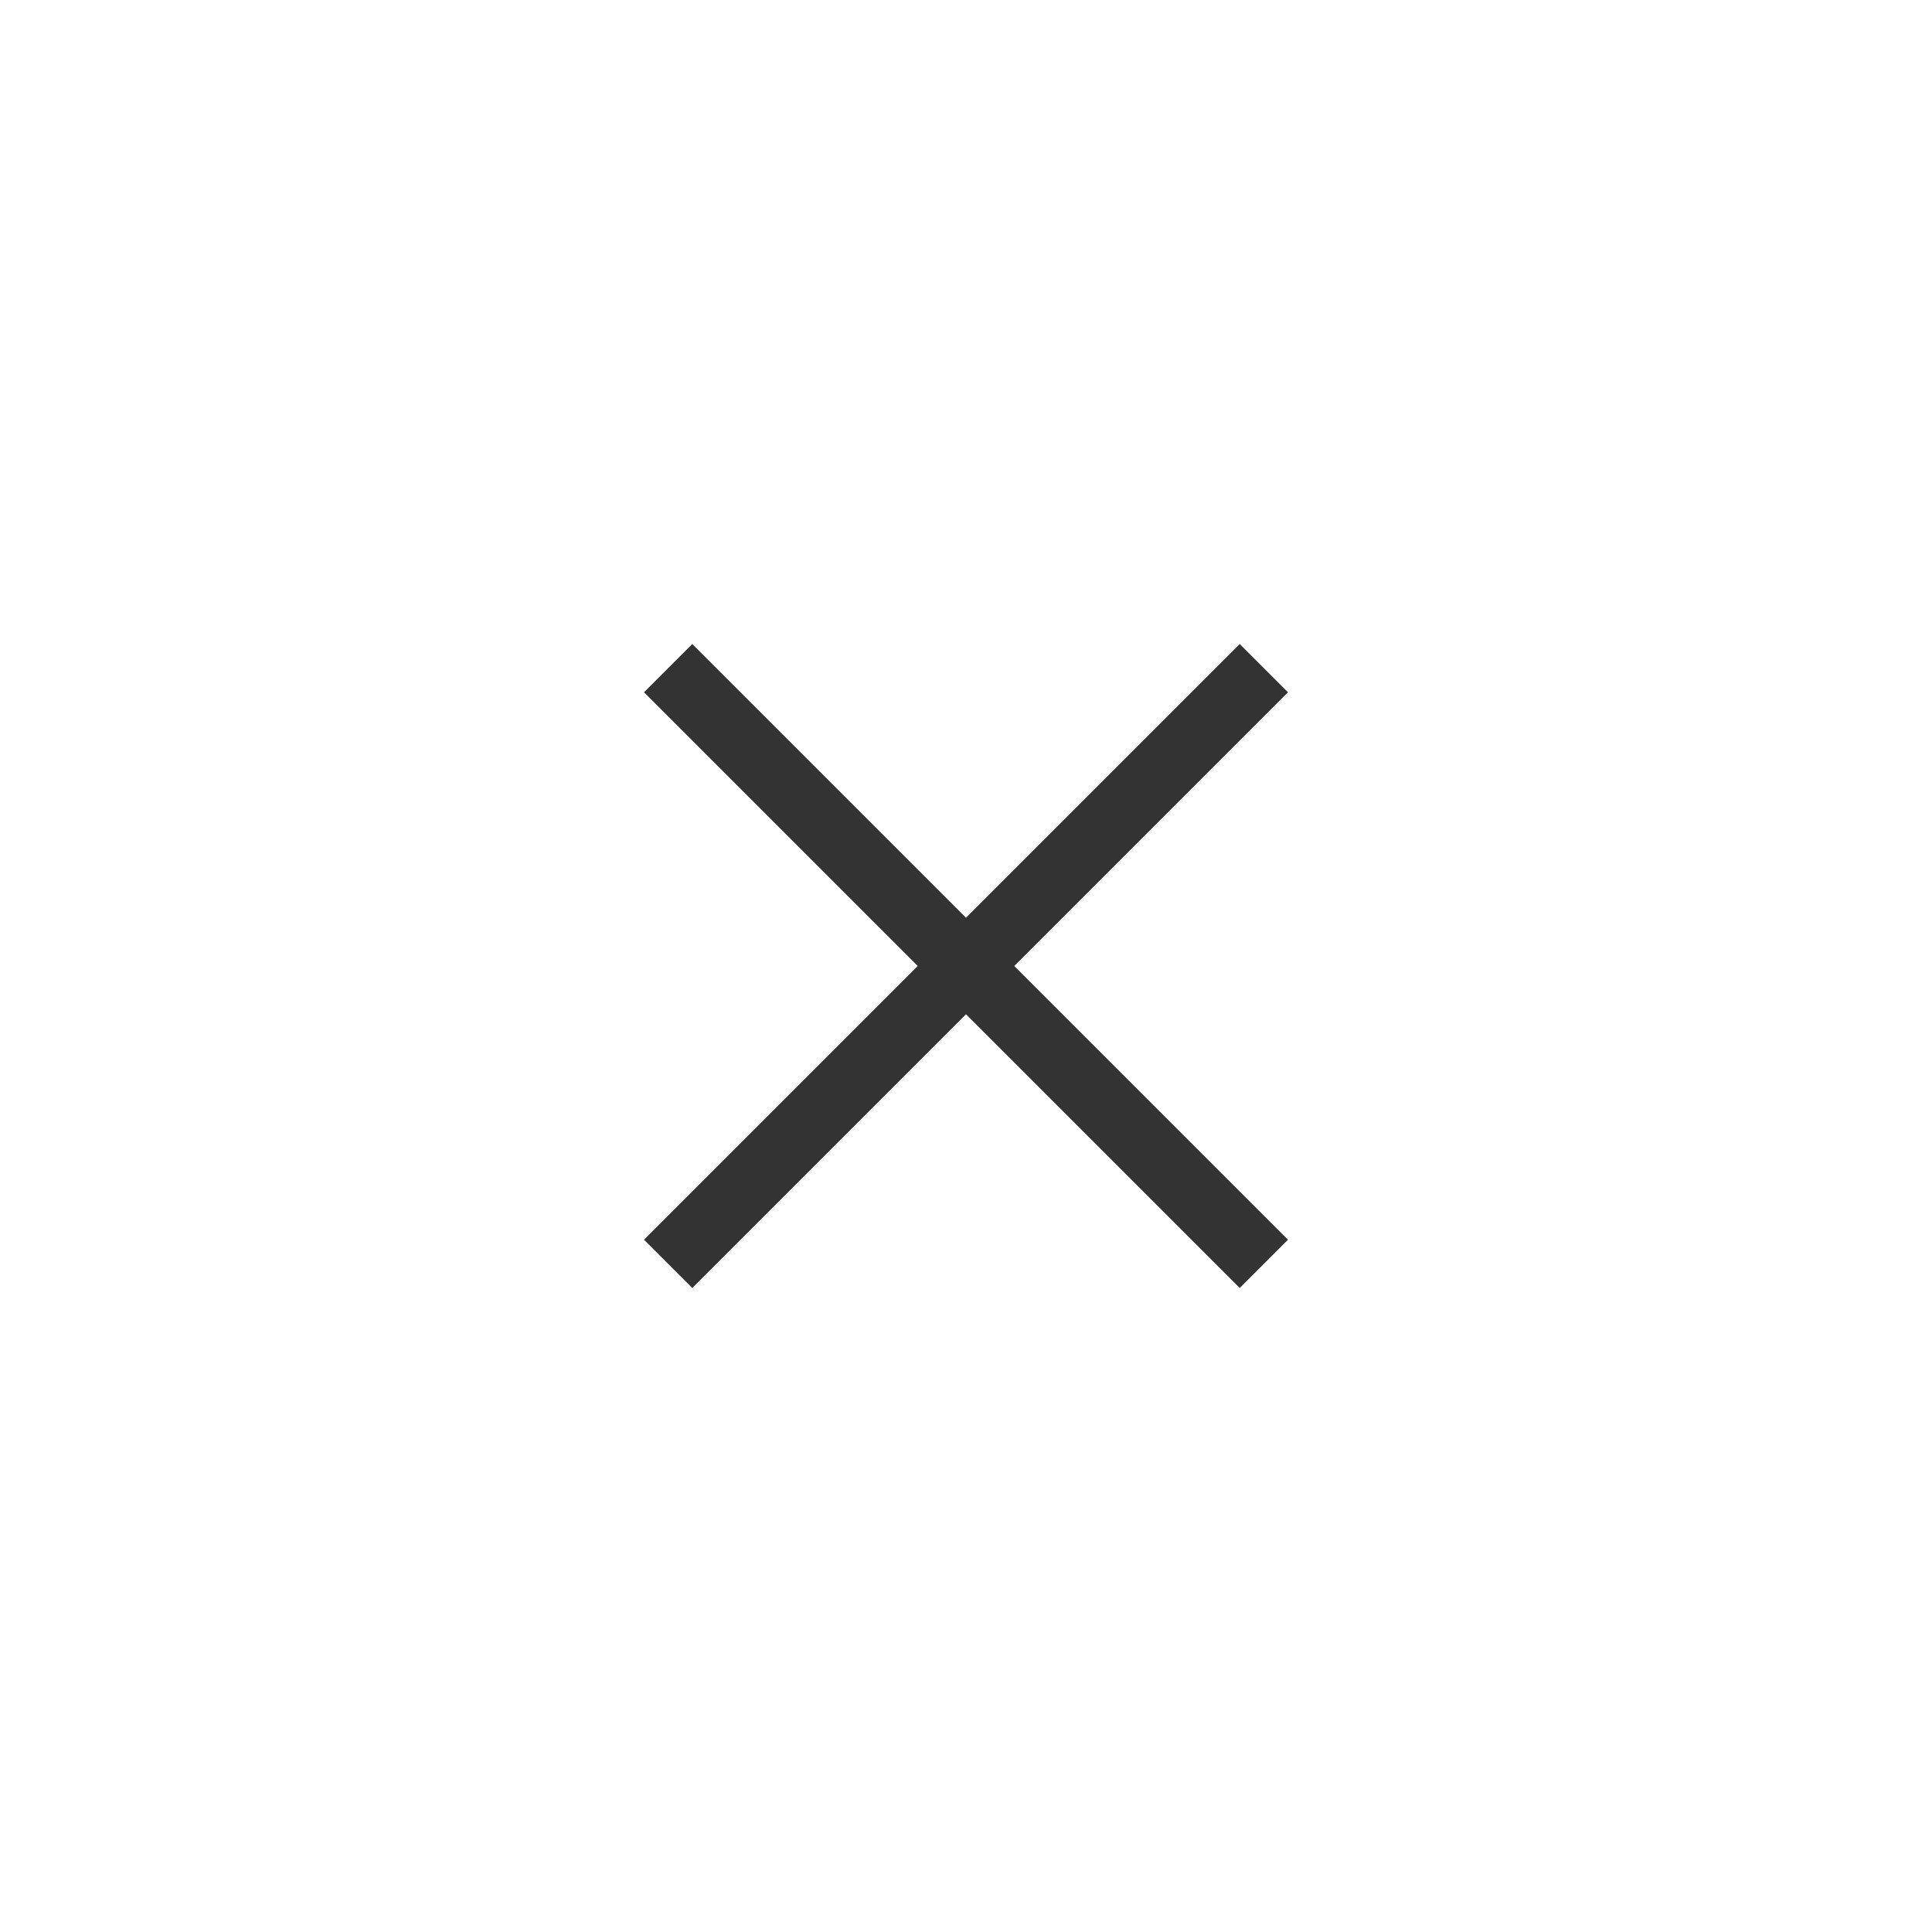
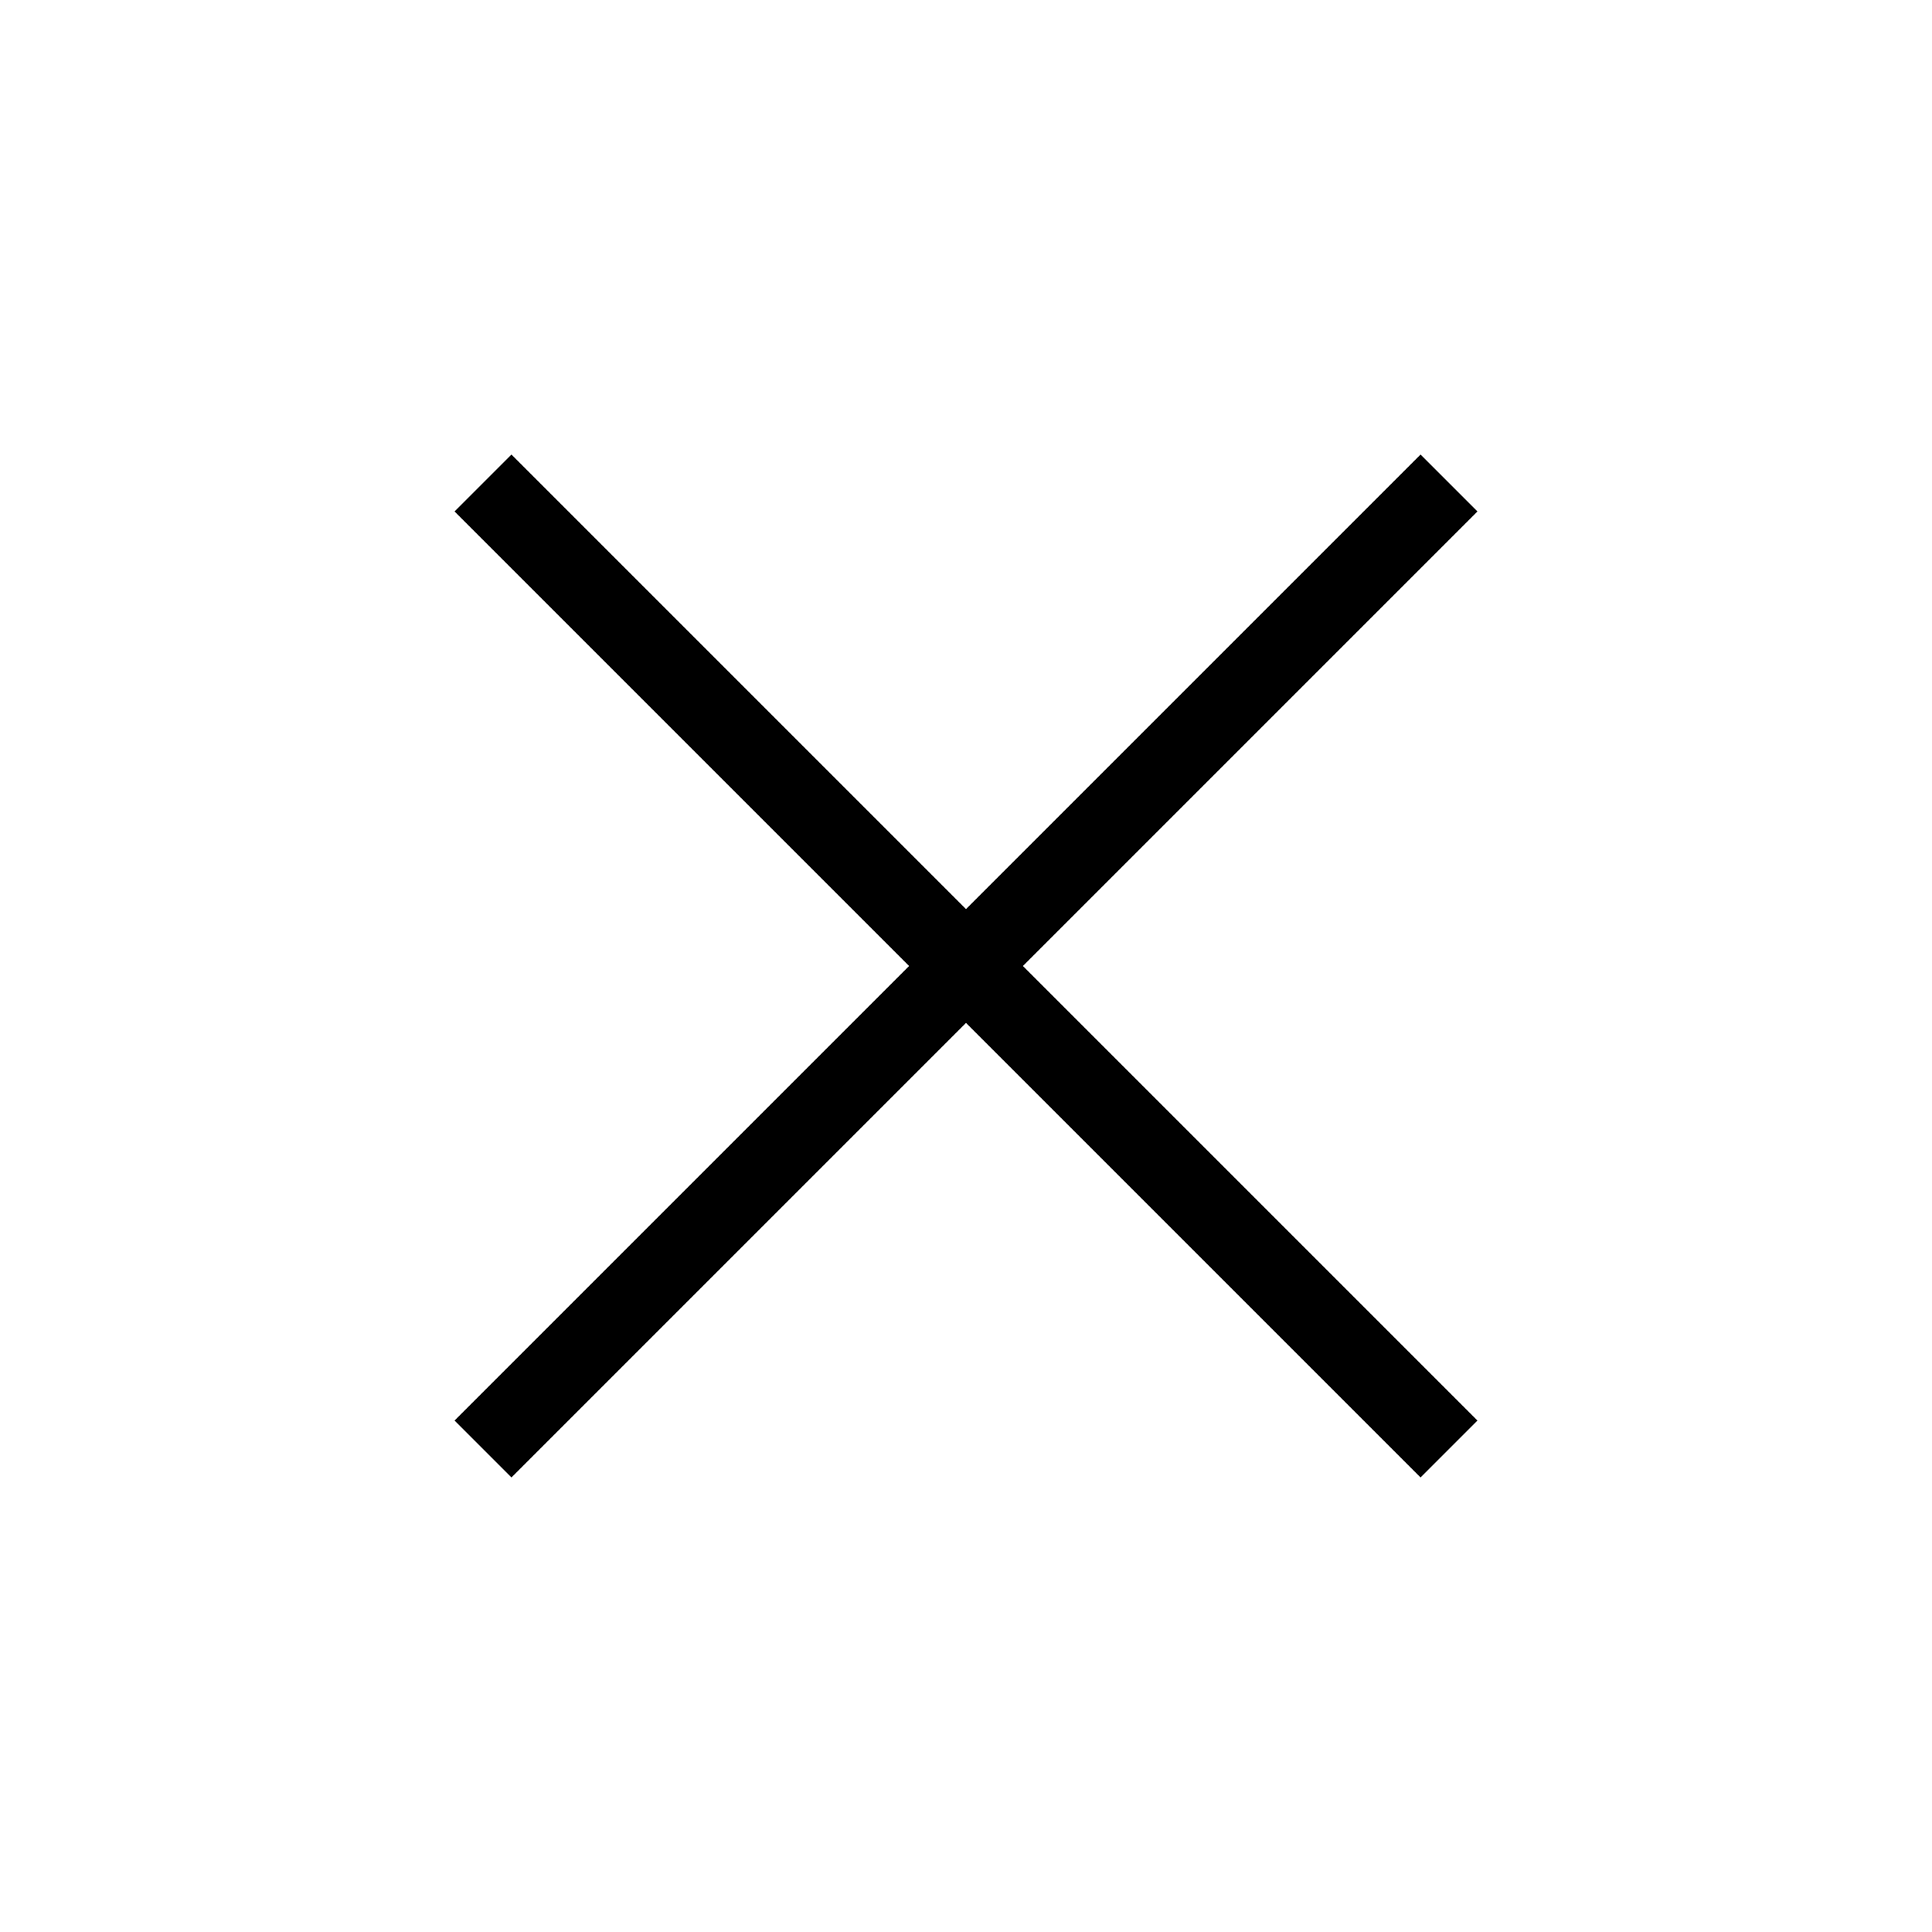
- <svg xmlns="http://www.w3.org/2000/svg" width="24px" height="24px" viewBox="0 0 24 24" version="1.1">
-   <g id="09-Icons-/-Close-/-S-Copy" stroke="none" stroke-width="1" fill="none" fill-rule="evenodd">
-     <g id="Close-small" transform="translate(8, 8)" fill="#333333">
-       <polygon id="Path" points="4 3.4 7.4 0 8 0.6 4.6 4 8 7.4 7.4 8 4 4.6 0.6 8 0 7.4 3.4 4 0 0.6 0.6 0" />
-     </g>
-   </g>
+ <svg xmlns="http://www.w3.org/2000/svg" width="24px" height="24px" preserveAspectRatio="xMidYMid meet" viewBox="0 0 24 24" version="1.1">
+   <path d="M18 18L6 6" opacity="1" fill-opacity="0" stroke="#000000" stroke-width="1" stroke-opacity="1" />
+   <path d="M6 18L18 6" opacity="1" fill-opacity="0" stroke="#000000" stroke-width="1" stroke-opacity="1" />
</svg>
